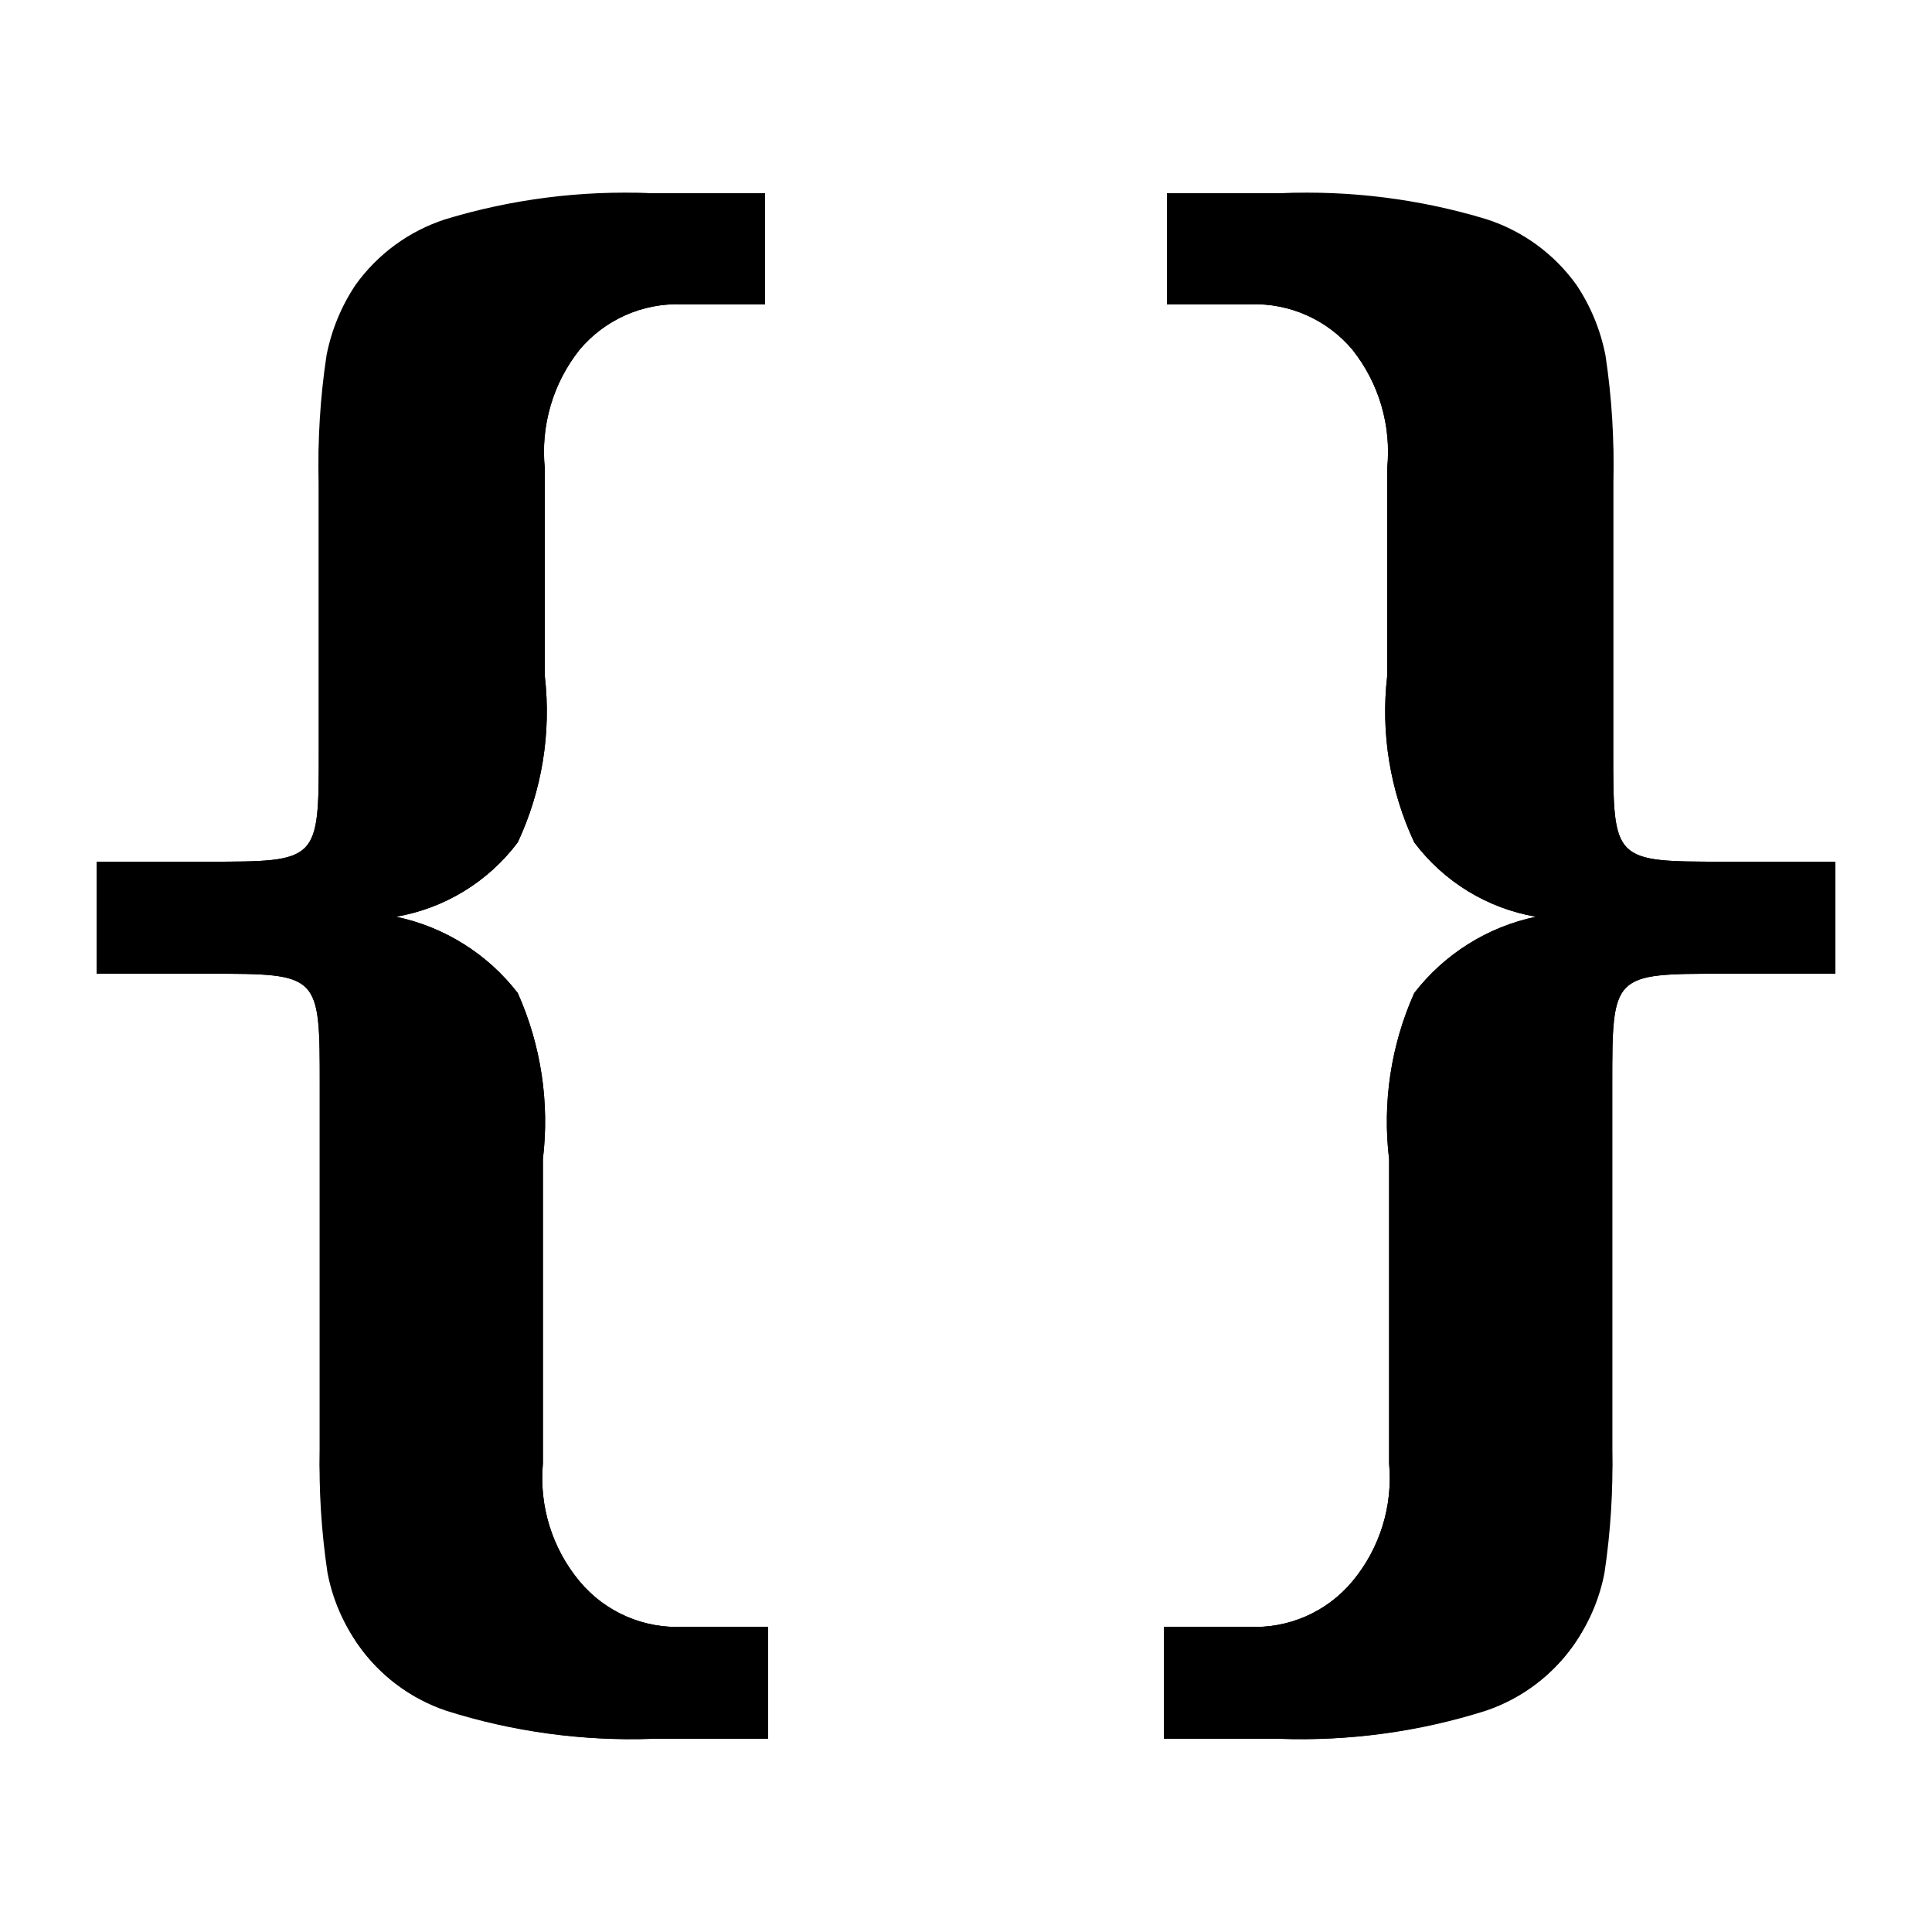
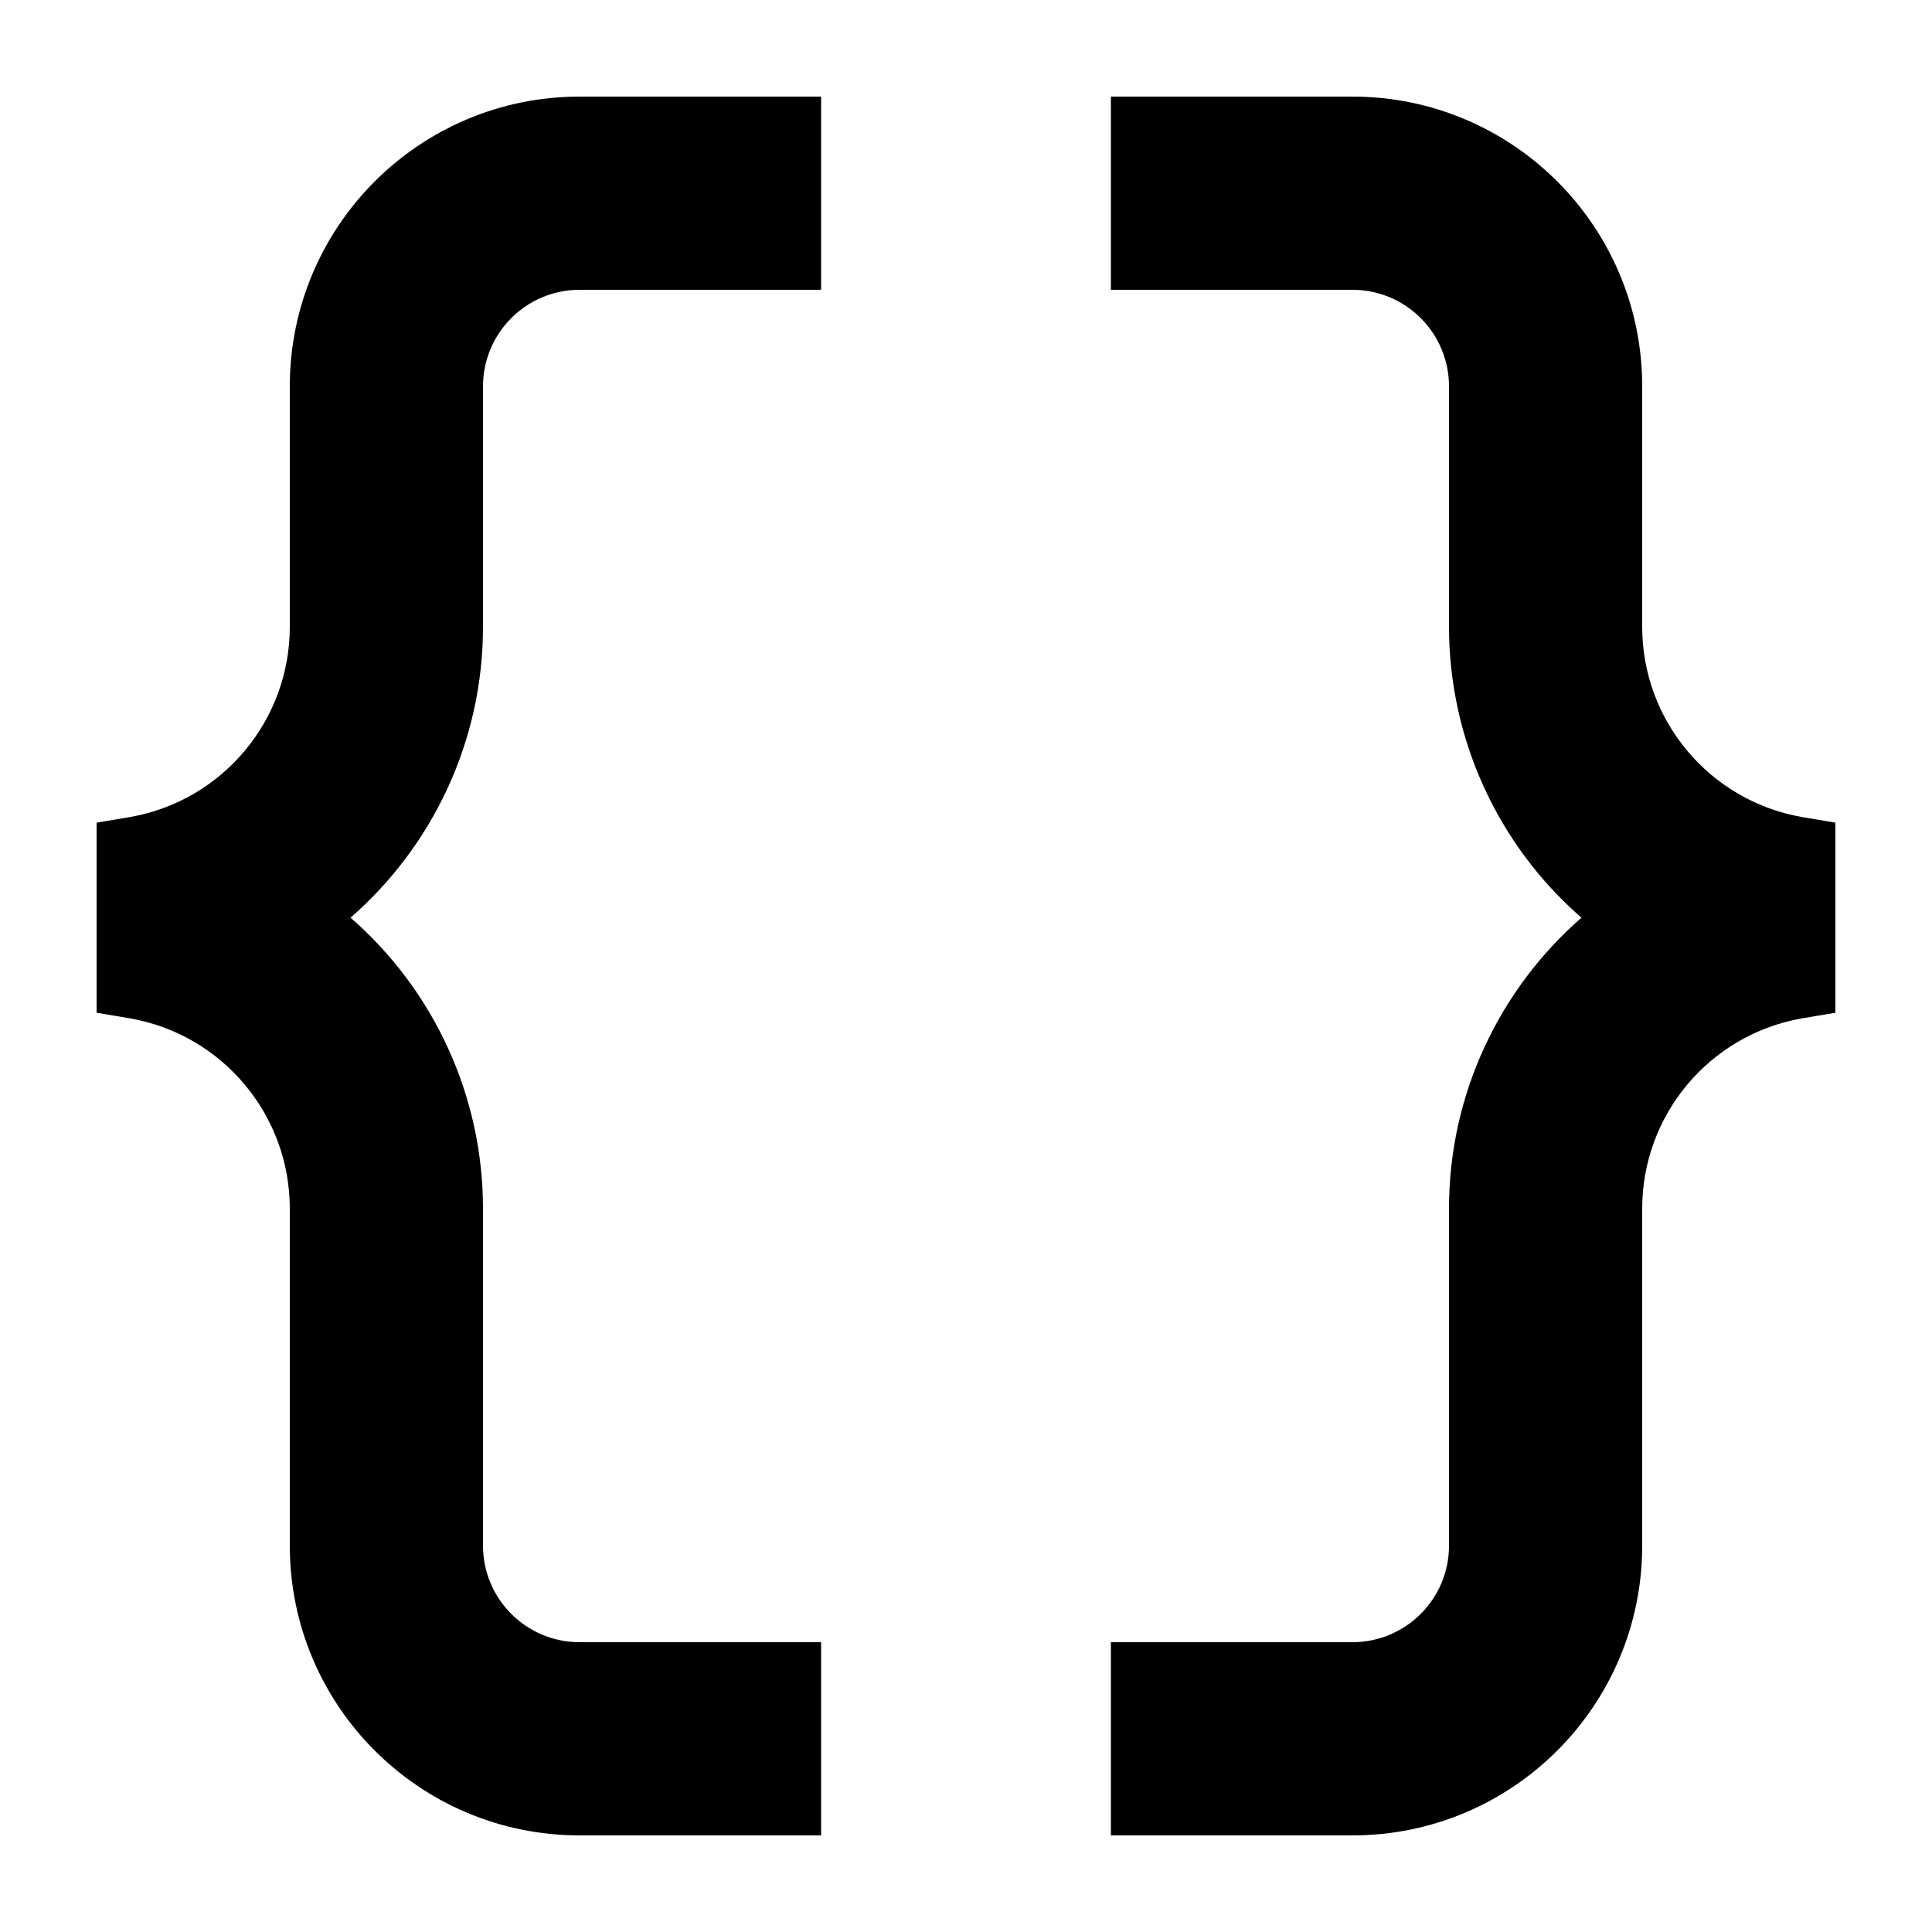
- <svg xmlns="http://www.w3.org/2000/svg" xmlns:xlink="http://www.w3.org/1999/xlink" width="20" height="20" viewBox="0 0 20 20">
-   <path id="a" d="M1 10.08V8.92h1.15c1.15 0 1.15 0 1.15-1.15V5a7.4 7.4 0 0 1 .09-1.3 2 2 0 0 1 .3-.7 1.84 1.84 0 0 1 .93-.68A6.4 6.4 0 0 1 6.74 2h1.18v1.15h-.86A1.32 1.32 0 0 0 6 3.62a1.7 1.7 0 0 0-.36 1.23V7a3.2 3.2 0 0 1-.28 1.72 2 2 0 0 1-1.26.77 2.15 2.15 0 0 1 1.26.79A3.26 3.26 0 0 1 5.62 12v3.15A1.67 1.67 0 0 0 6 16.37a1.31 1.31 0 0 0 1.08.47h.87V18H6.74a6.3 6.3 0 0 1-2.12-.29 1.82 1.82 0 0 1-.93-.71 1.9 1.9 0 0 1-.3-.72A7.5 7.5 0 0 1 3.31 15v-3.77c0-1.15 0-1.15-1.15-1.15zm18 0V8.92h-1.15c-1.15 0-1.15 0-1.15-1.15V5a7.4 7.4 0 0 0-.08-1.32 2 2 0 0 0-.3-.73 1.84 1.84 0 0 0-.93-.68A6.4 6.4 0 0 0 13.26 2h-1.18v1.15h.87a1.32 1.32 0 0 1 1.05.47 1.7 1.7 0 0 1 .36 1.23V7a3.2 3.2 0 0 0 .28 1.72 2 2 0 0 0 1.26.77 2.15 2.15 0 0 0-1.26.79 3.26 3.26 0 0 0-.26 1.72v3.15a1.67 1.67 0 0 1-.38 1.22 1.31 1.31 0 0 1-1.08.47h-.87V18h1.19a6.3 6.3 0 0 0 2.12-.29 1.82 1.82 0 0 0 .93-.68 1.9 1.9 0 0 0 .3-.72 7.5 7.5 0 0 0 .1-1.31v-3.77c0-1.15 0-1.15 1.15-1.15z" />
-   <use xlink:href="#a" transform="matrix(-1 0 0 1 20 0)" />
+ <svg xmlns="http://www.w3.org/2000/svg" width="20" height="20" viewBox="0 0 20 20">
+   <path d="M8.5 3H6a1 1 0 0 0-1 1v2.488c0 1.19-.525 2.273-1.371 3.012A3.994 3.994 0 0 1 5 12.512V16a1 1 0 0 0 1 1h2.5v2H6a3 3 0 0 1-3-3v-3.488a2 2 0 0 0-1.648-1.969L1 10.484V8.516l.352-.059A2 2 0 0 0 3 6.488V4a3 3 0 0 1 3-3h2.5v2ZM14 1a3 3 0 0 1 3 3v2.488a2 2 0 0 0 1.648 1.969l.352.059v1.968l-.352.059A2 2 0 0 0 17 12.512V16a3 3 0 0 1-3 3h-2.5v-2H14a1 1 0 0 0 1-1v-3.488c0-1.19.525-2.273 1.371-3.012A3.995 3.995 0 0 1 15 6.488V4a1 1 0 0 0-1-1h-2.5V1H14Z" />
</svg>
